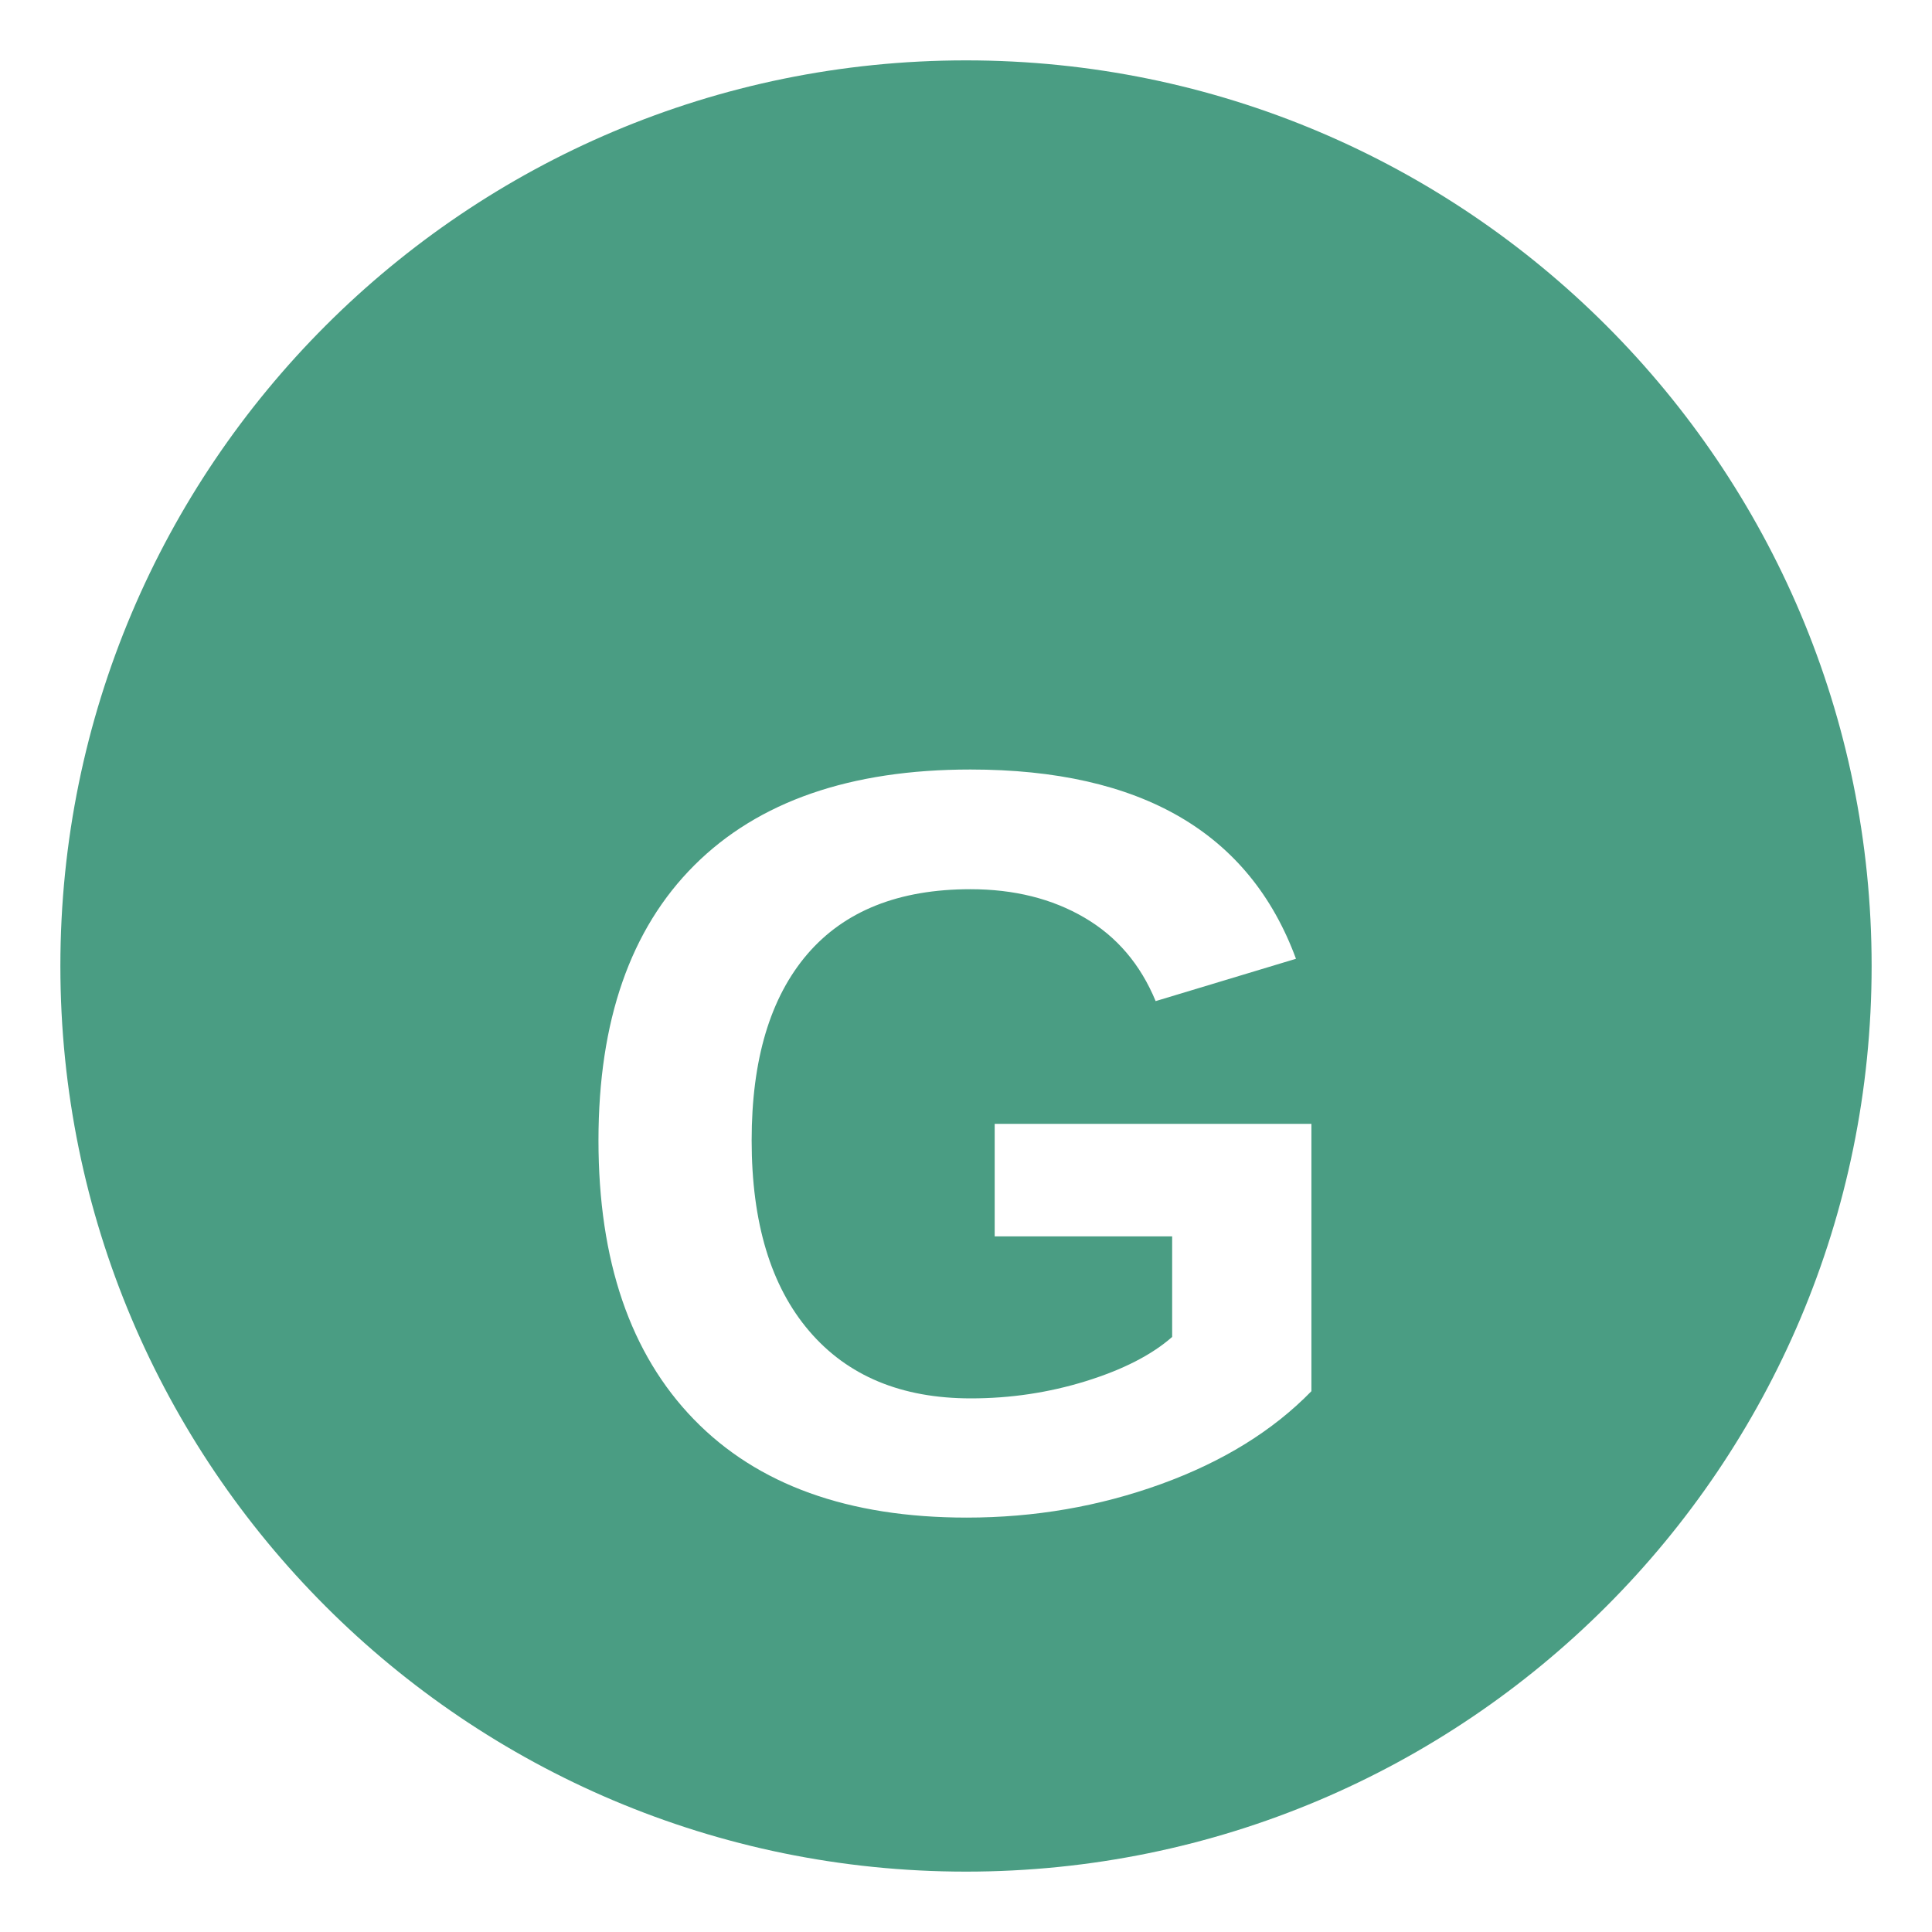
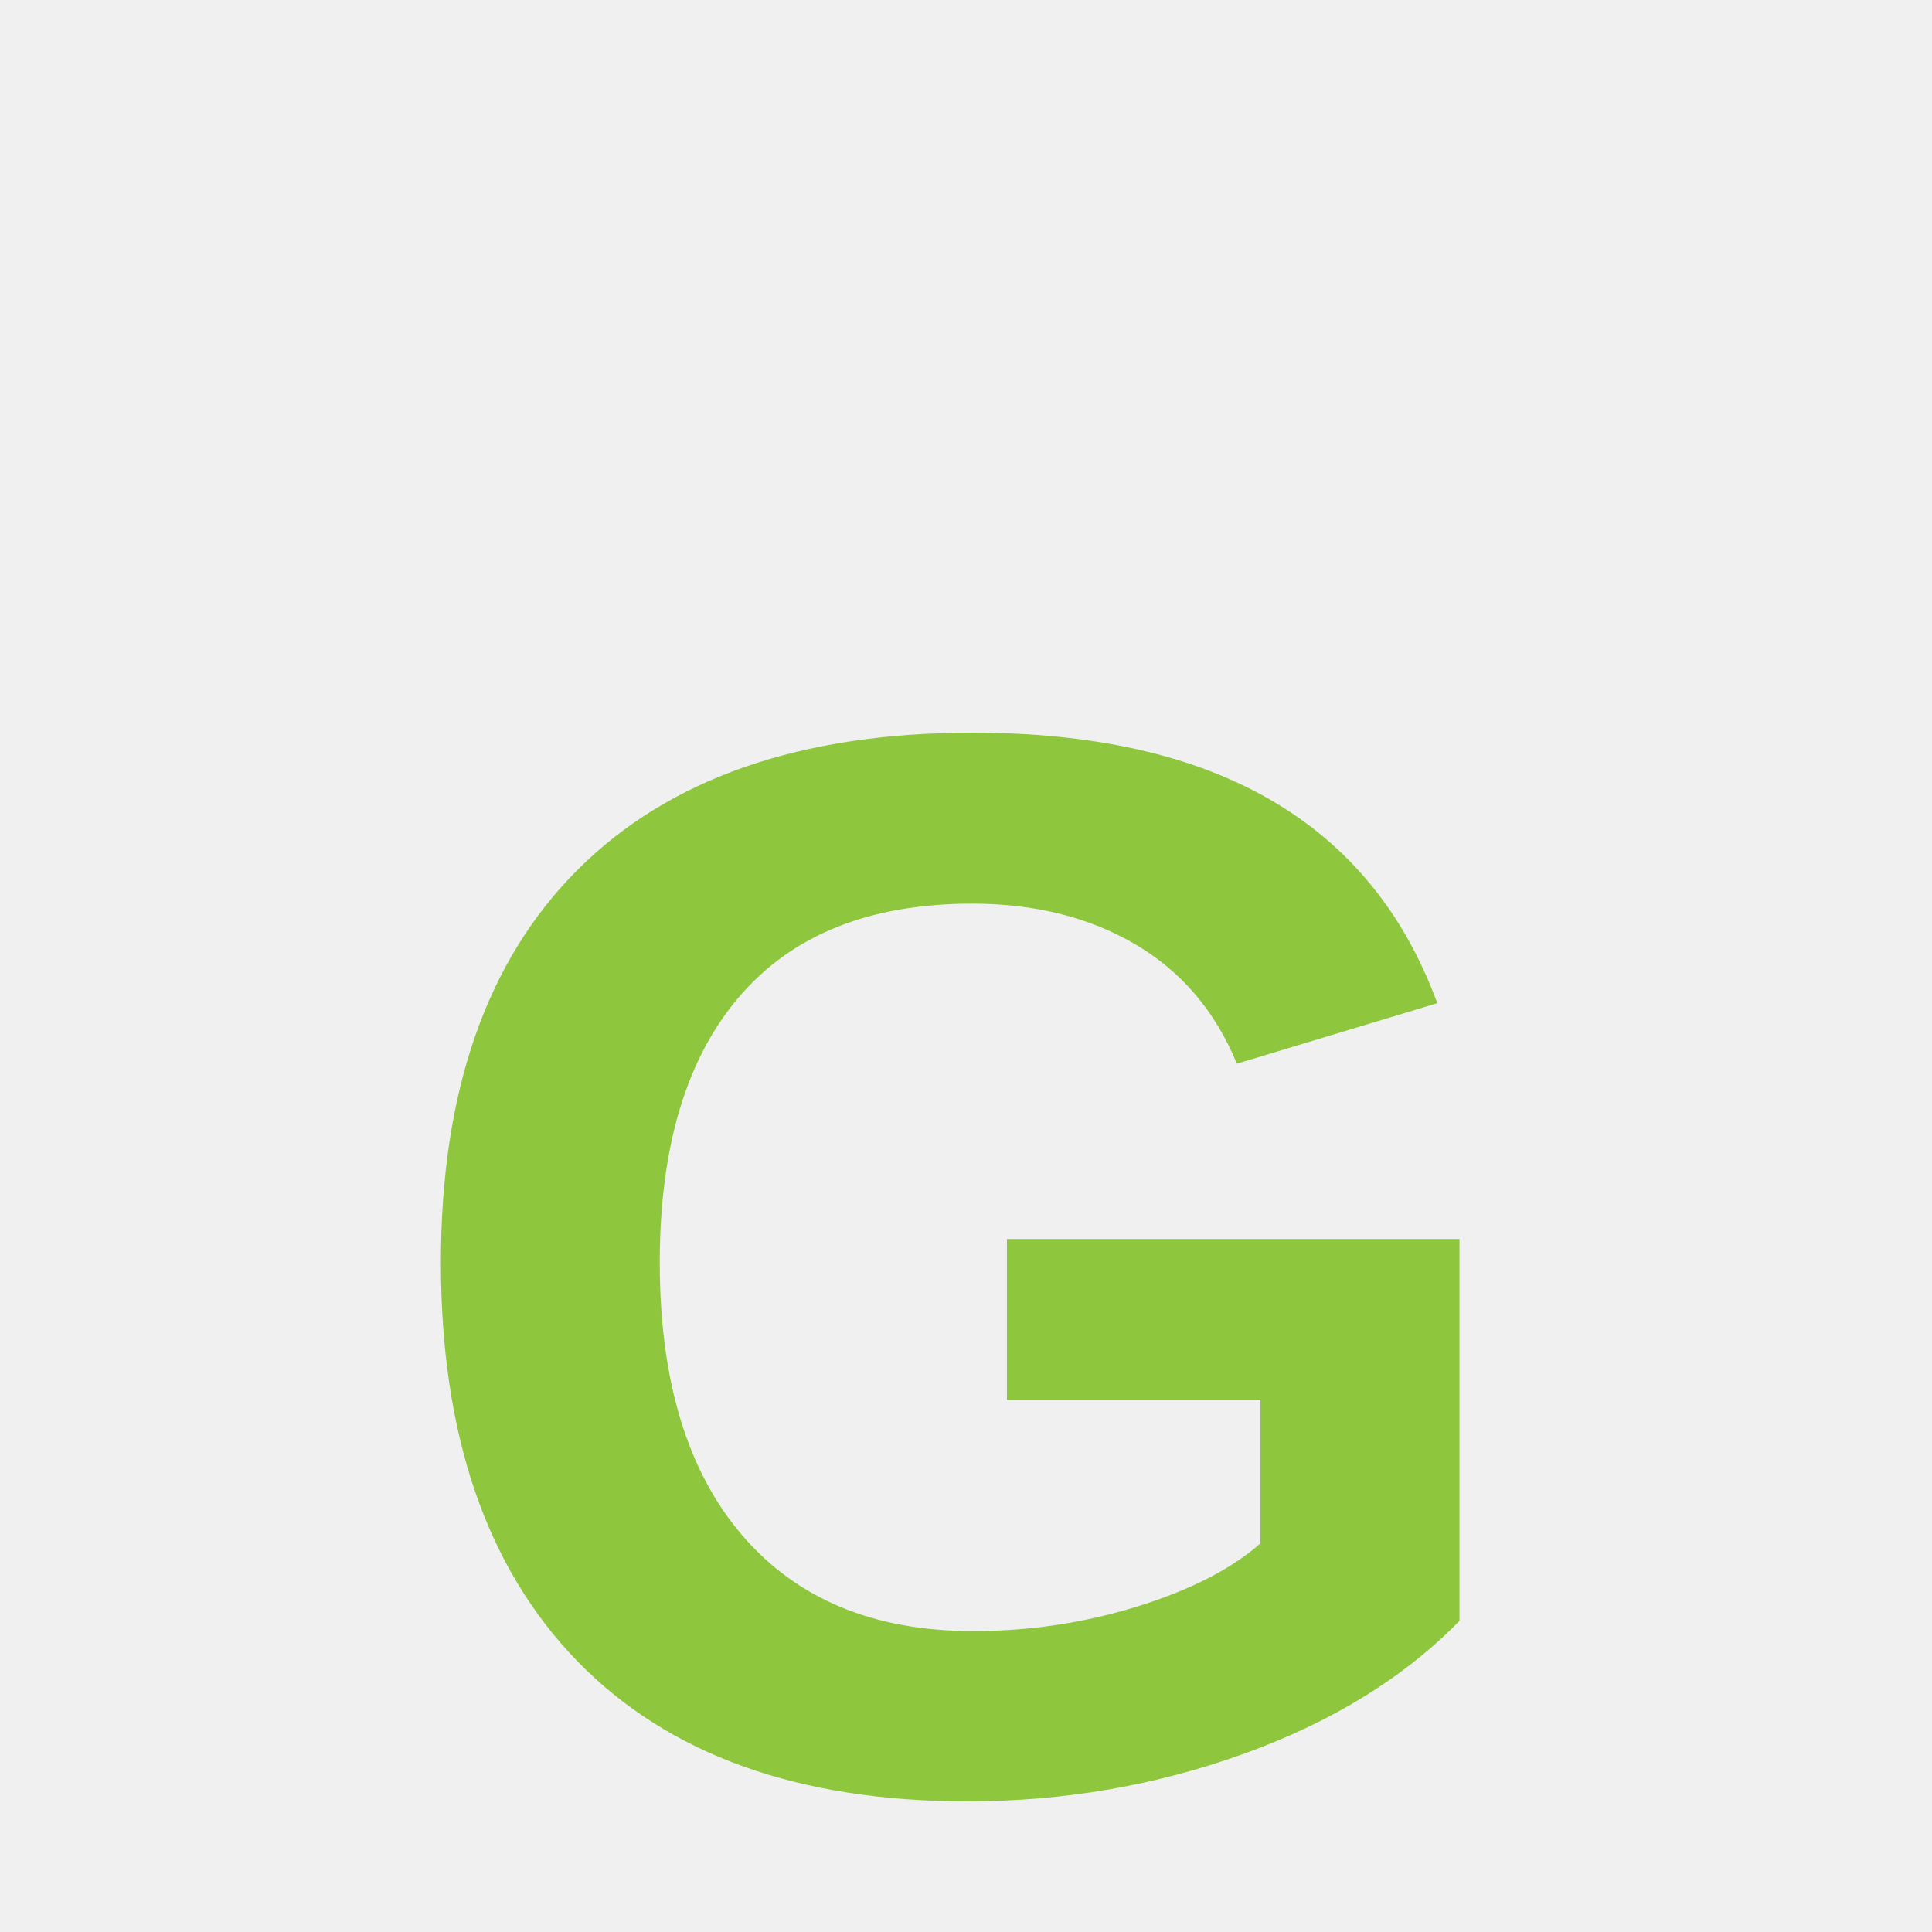
<svg xmlns="http://www.w3.org/2000/svg" viewBox="0 0 256 256">
-   <rect width="256" height="256" fill="#ffffff" />
-   <circle cx="128" cy="128" r="120" fill="#4a9d83" />
-   <text x="128" y="160" font-family="Arial, sans-serif" font-size="140" font-weight="bold" fill="#ffffff" text-anchor="middle" dominant-baseline="middle">G</text>
+   <text x="128" y="180" font-family="Arial, sans-serif" font-size="200" font-weight="bold" fill="#8ec73d" text-anchor="middle" dominant-baseline="middle">G</text>
</svg>
